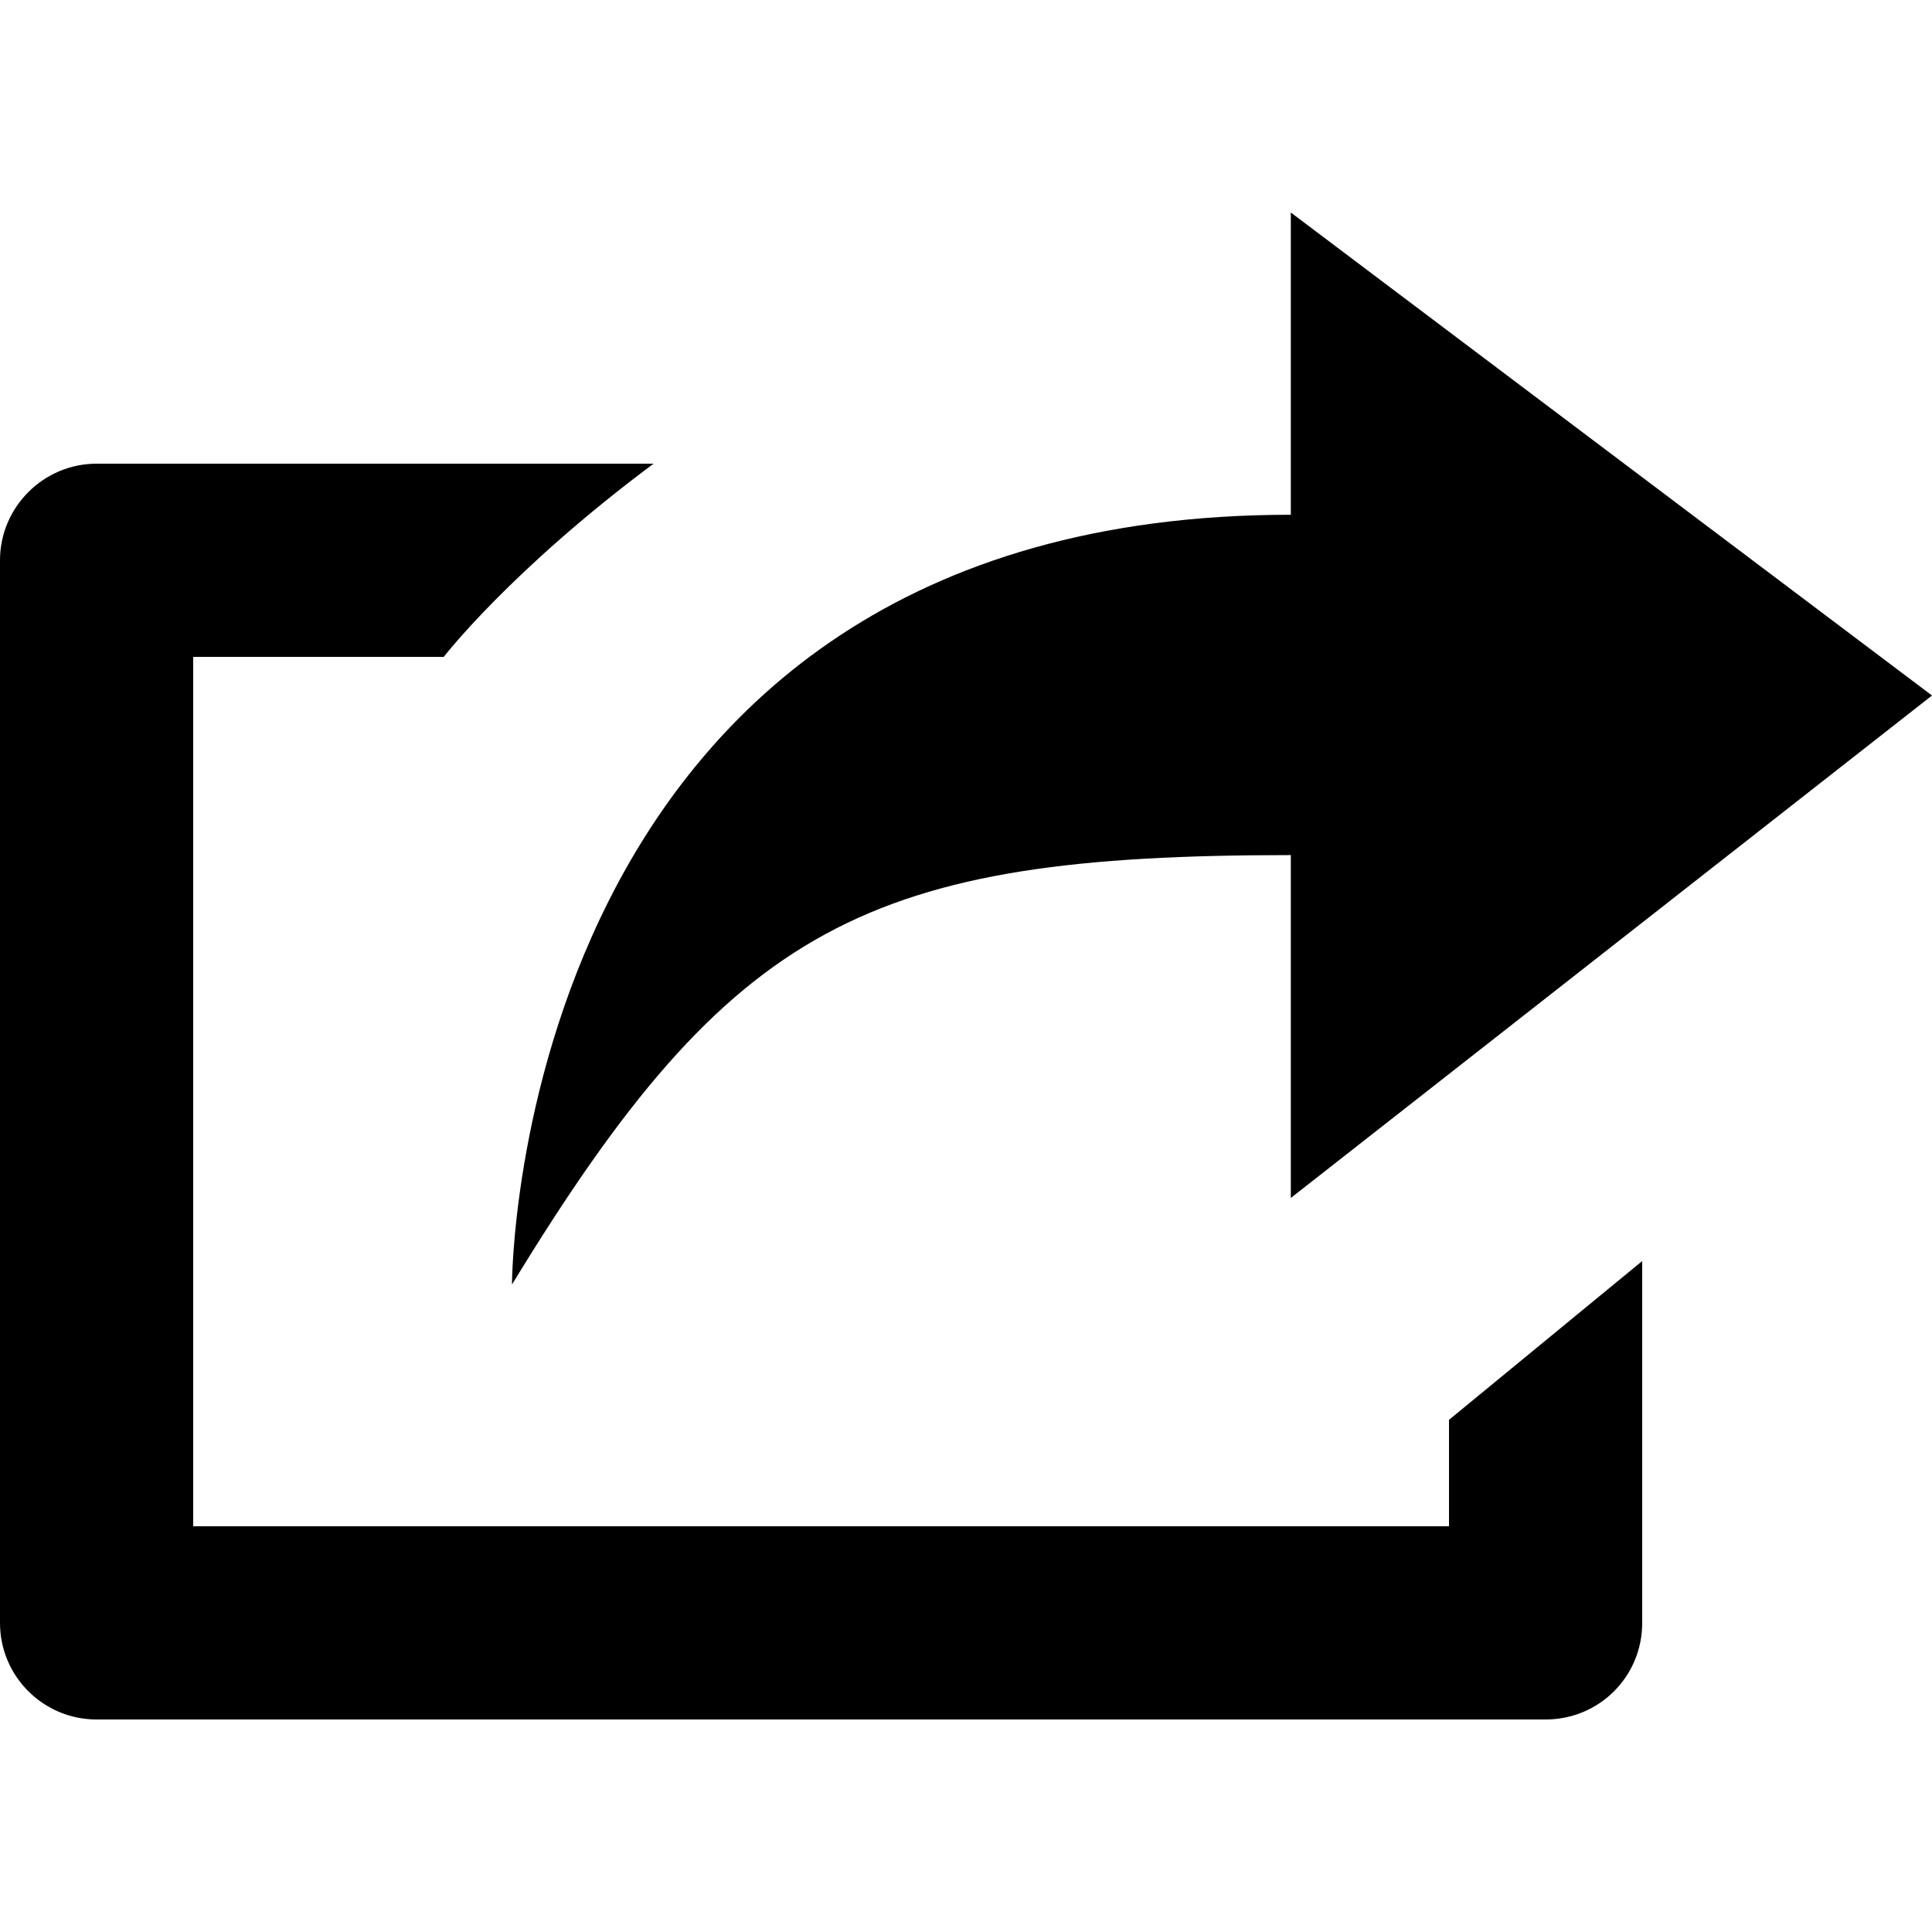
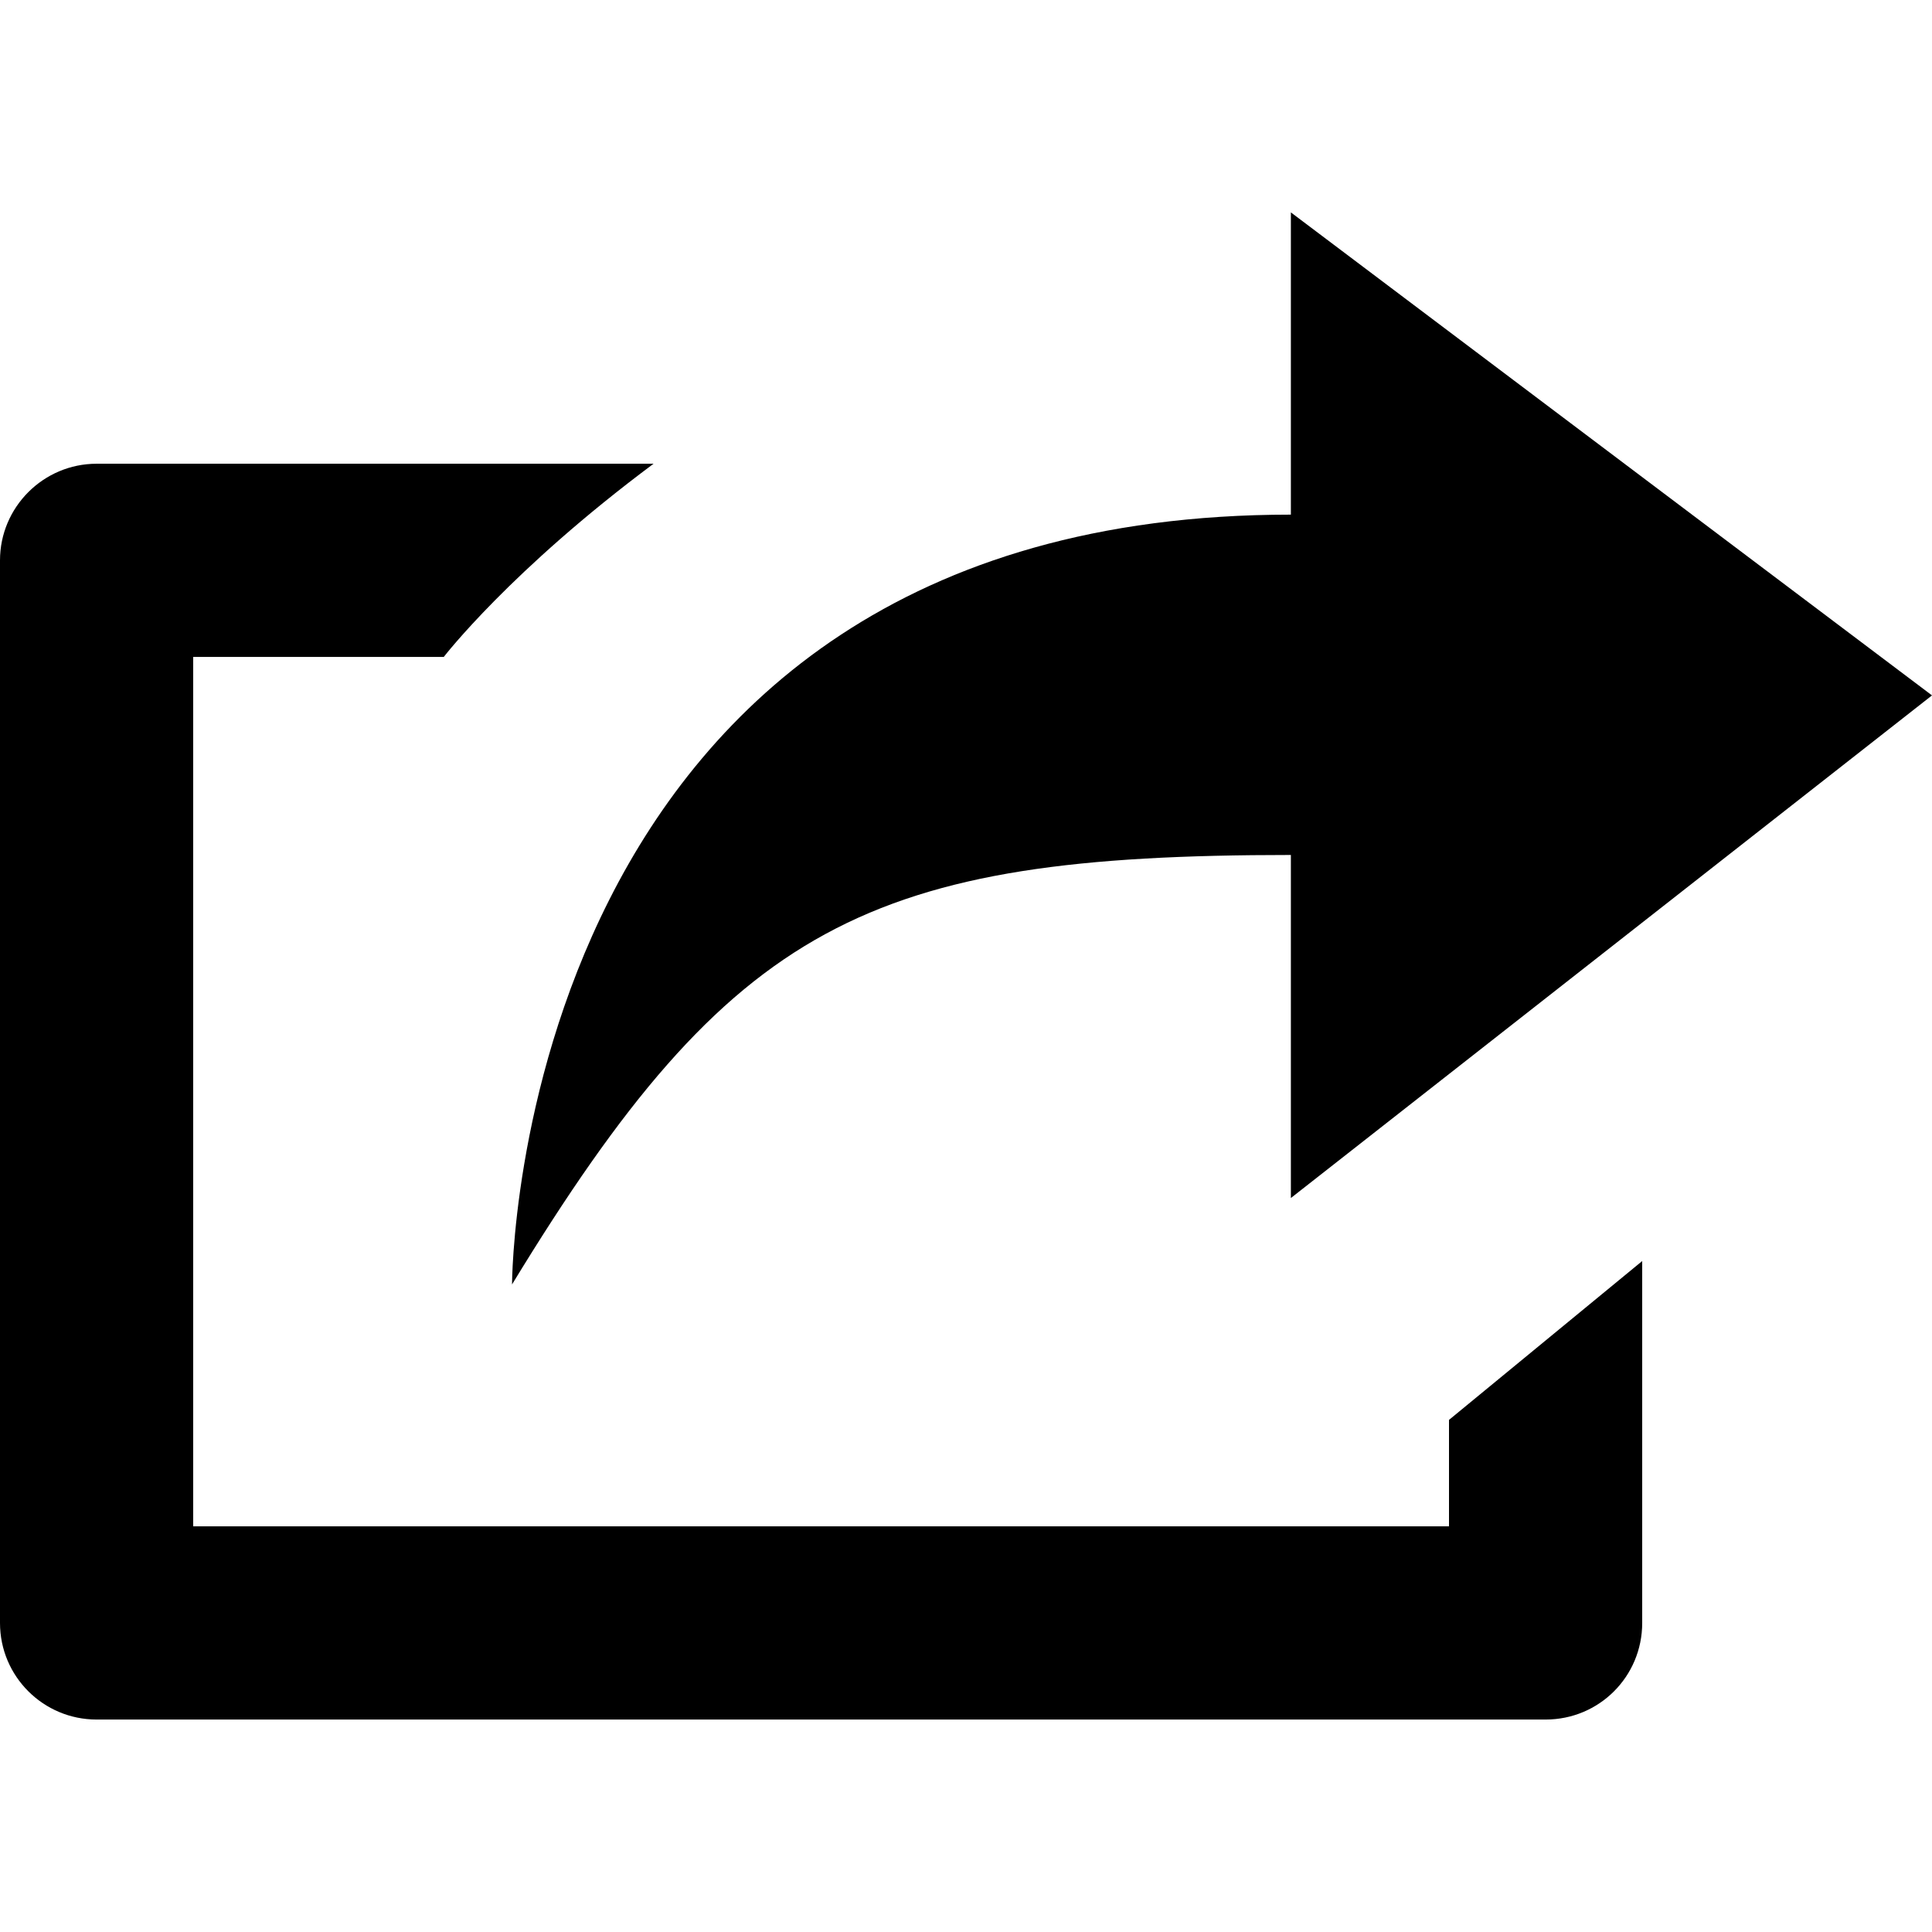
- <svg xmlns="http://www.w3.org/2000/svg" width="32" height="32" viewBox="0 0 32 32">
-   <path d="M24 25.28H3.2v-14.4h4.15s1.1-1.43 3.475-3.2H1.6c-.88 0-1.6.72-1.6 1.6v17.6c0 .888.72 1.6 1.6 1.6h24c.887 0 1.6-.71 1.6-1.6v-5.993l-3.2 2.63v1.763zm-2.62-11.118v5.68L32 11.52l-10.62-8v5.006c-12.9 0-12.9 12.75-12.9 12.75 3.65-5.994 5.895-7.113 12.9-7.113z" />
+ <svg xmlns="http://www.w3.org/2000/svg" version="1.1" width="32" height="32" viewBox="0 0 32 32">
+   <path d="M24 25.281h-20.8v-14.4h4.15c0 0 1.1-1.431 3.475-3.2h-9.225c-0.881 0-1.6 0.719-1.6 1.6v17.6c0 0.887 0.719 1.6 1.6 1.6h24c0.887 0 1.6-0.712 1.6-1.6v-5.994l-3.2 2.631v1.762zM21.381 14.162v5.681l10.619-8.325-10.619-8v5.006c-12.9 0-12.9 12.75-12.9 12.75 3.65-5.994 5.894-7.113 12.9-7.113z" />
</svg>
